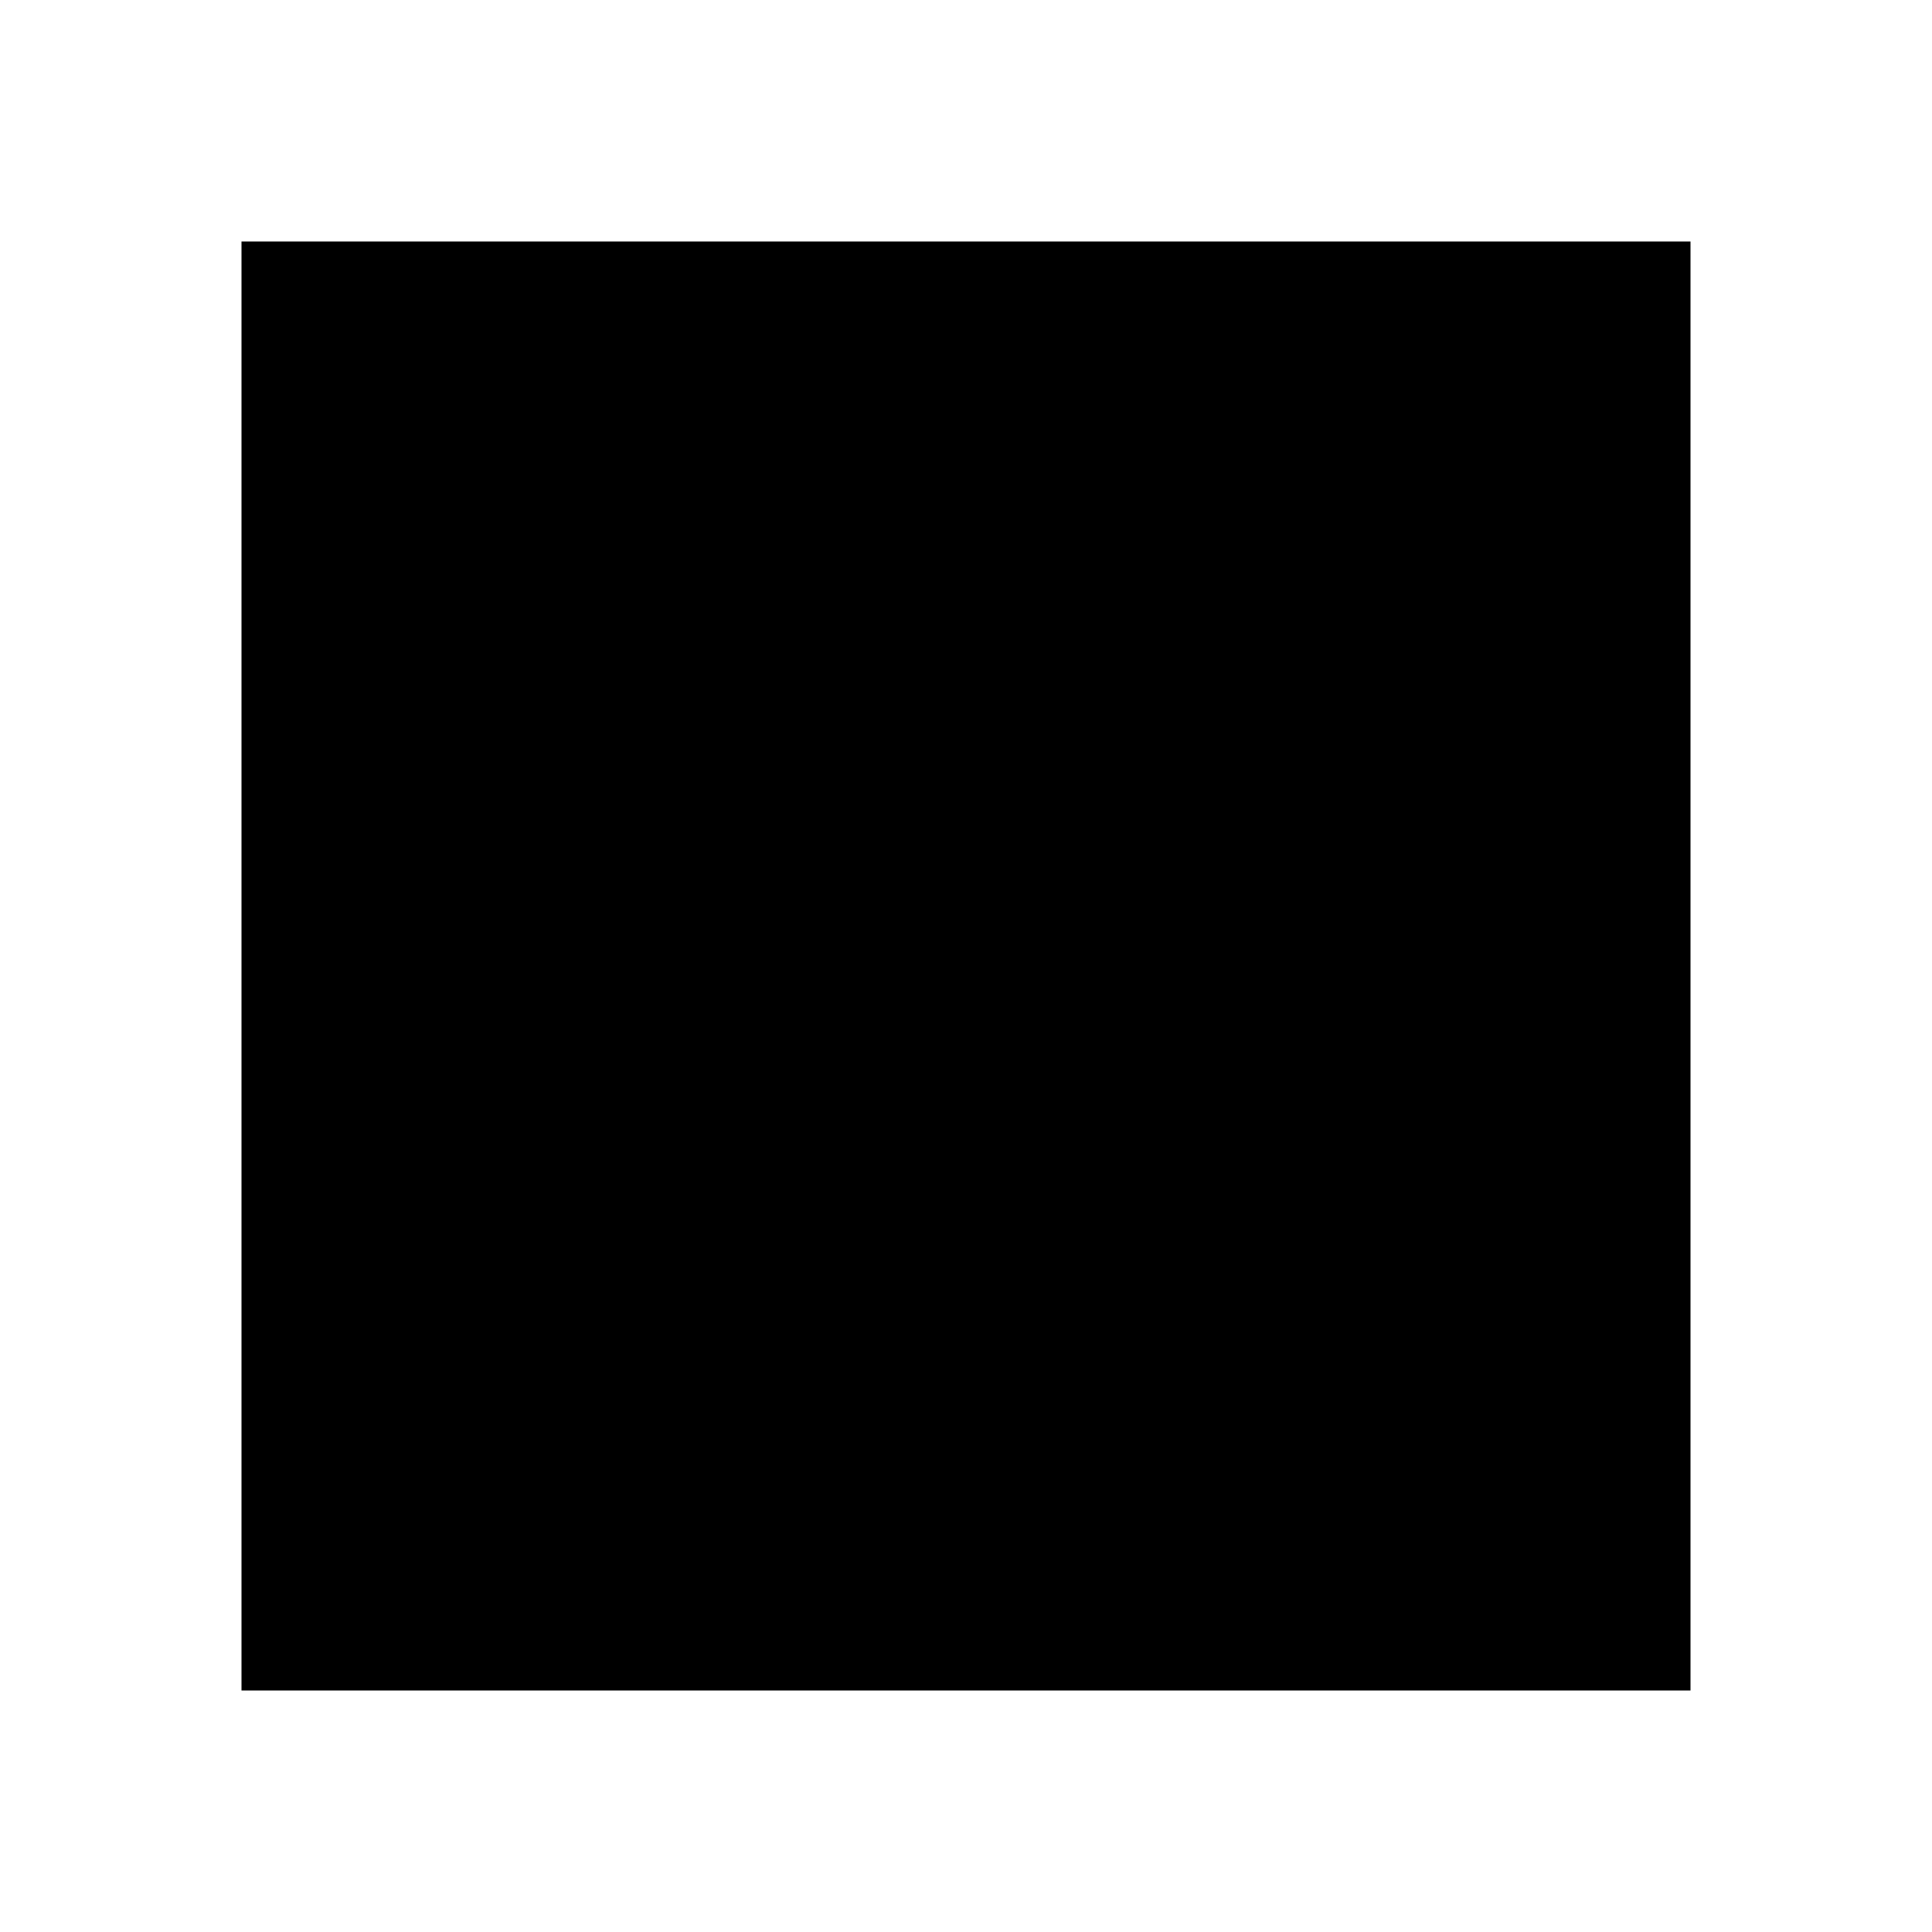
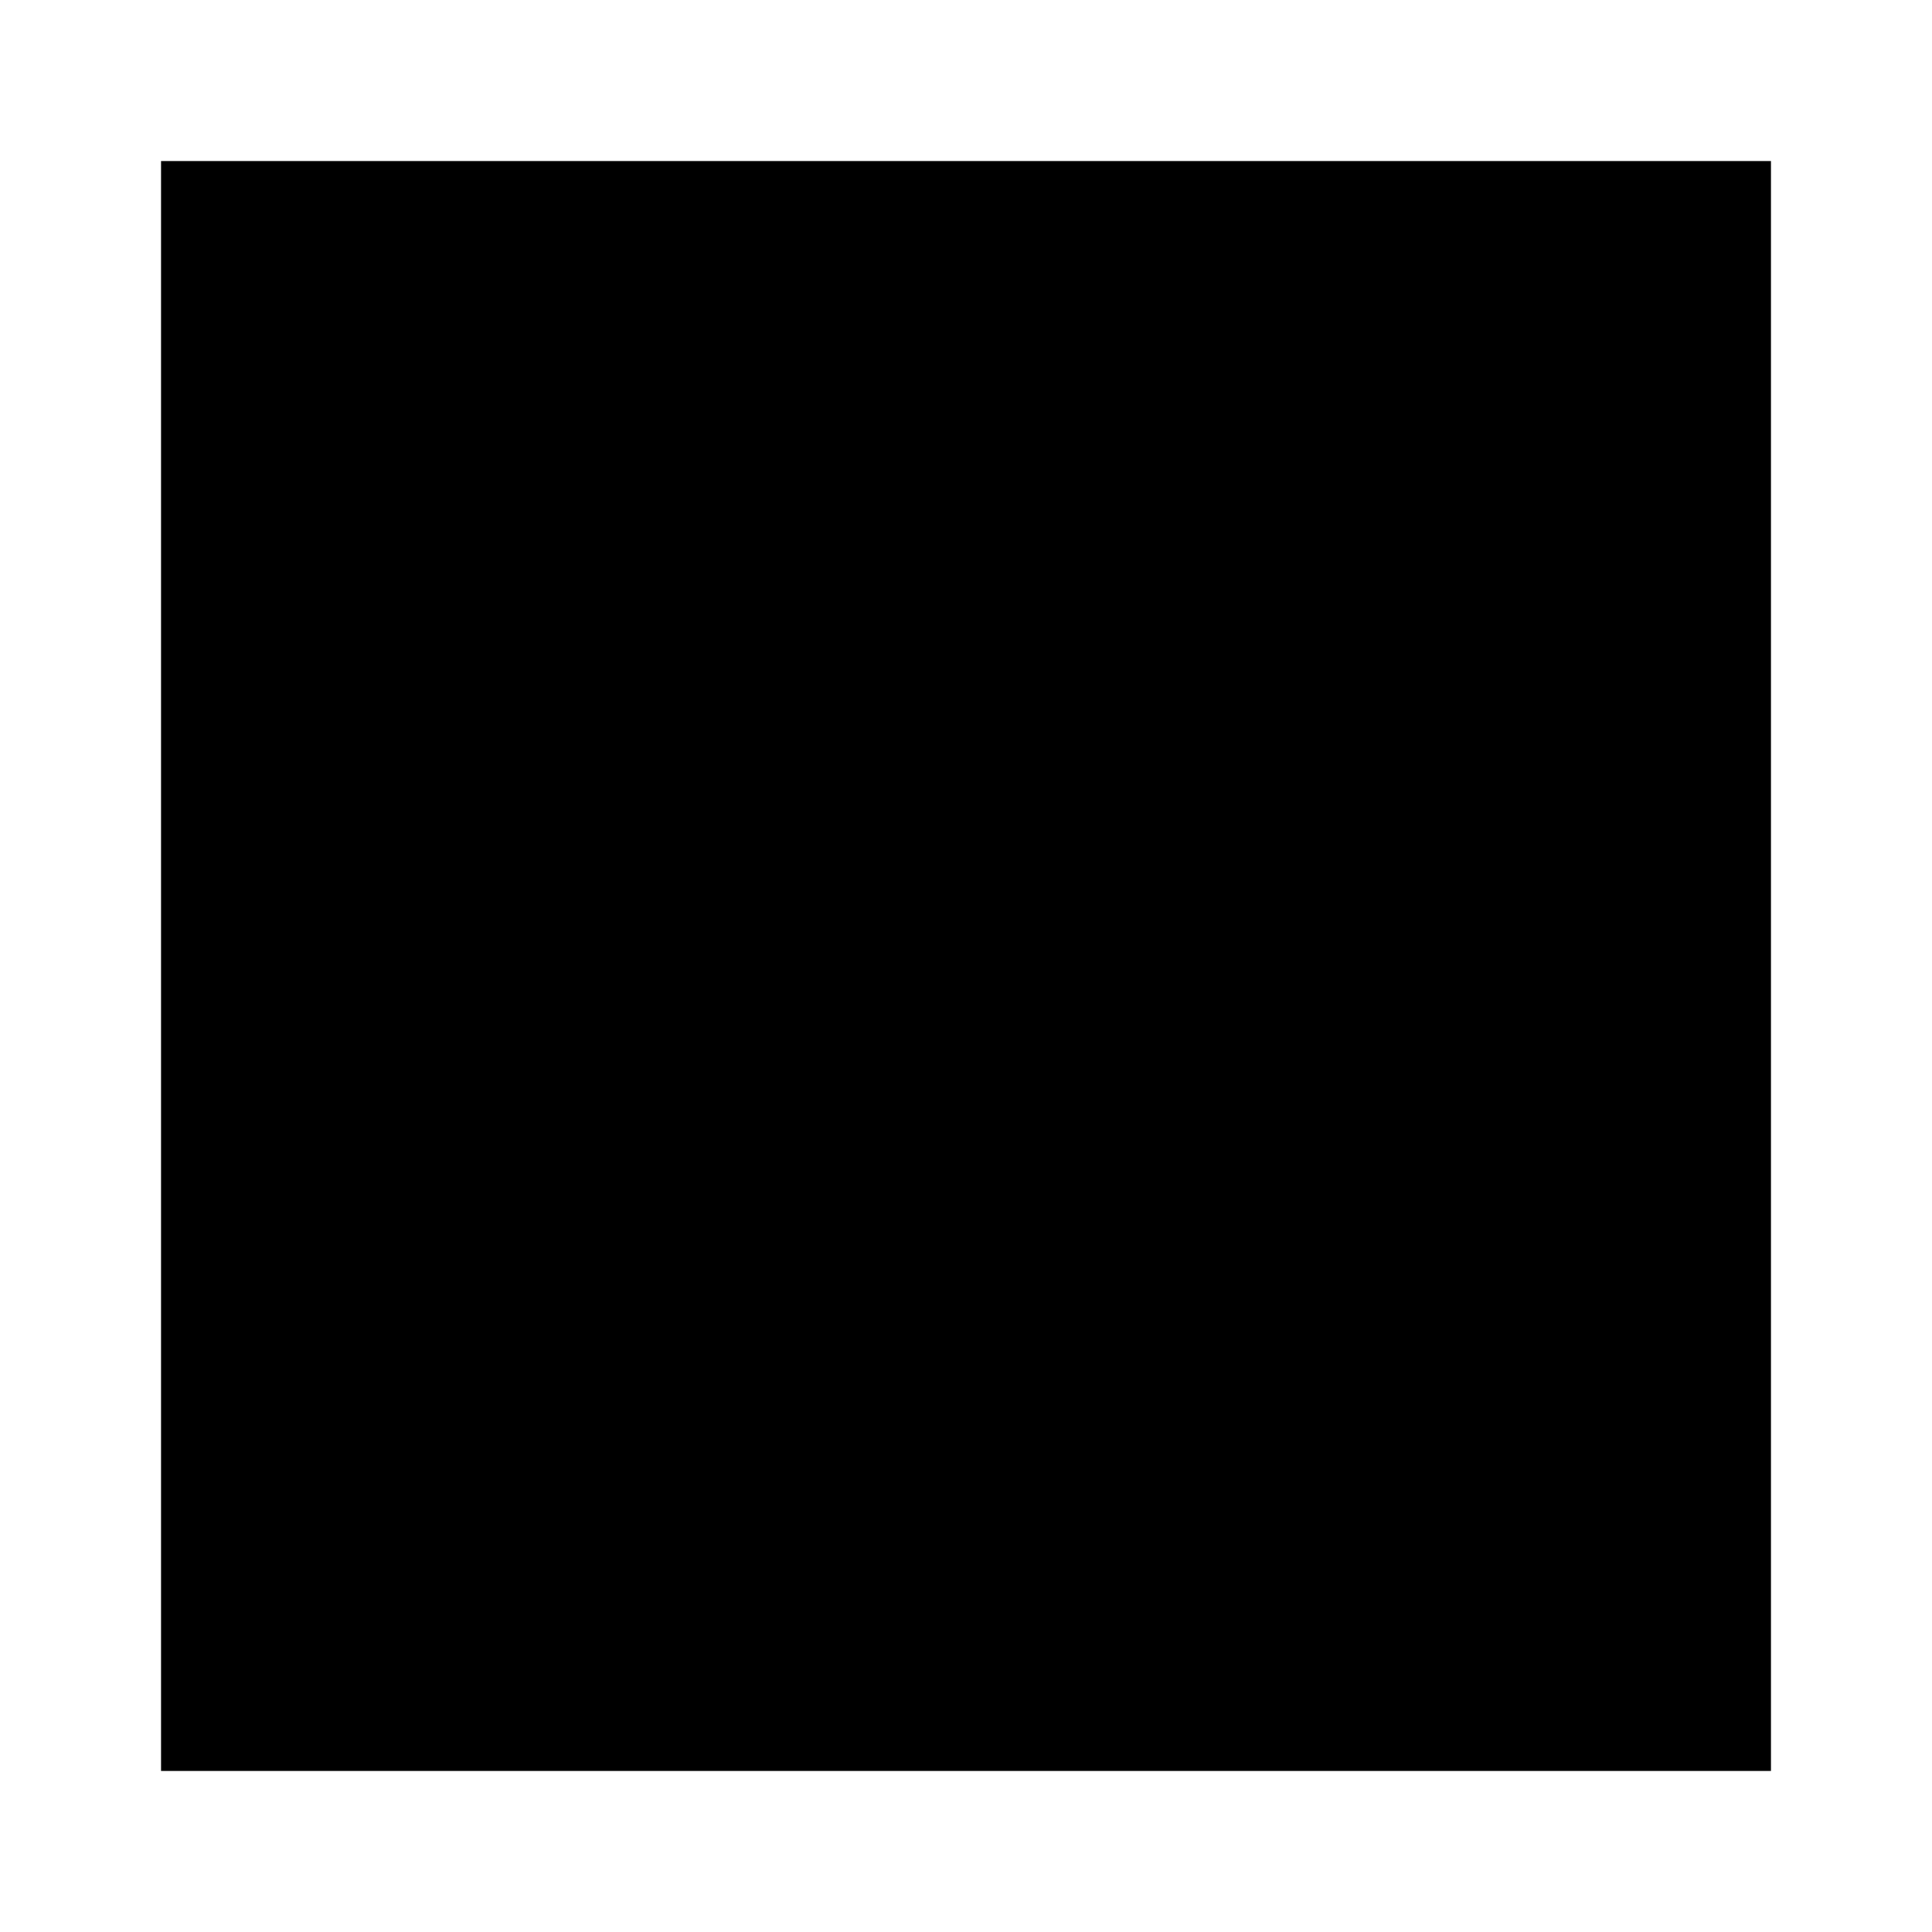
<svg xmlns="http://www.w3.org/2000/svg" width="24" height="24" viewBox="0 0 24 24" fill="none" stroke="currentColor" stroke-width="2">
-   <rect x="4" y="4" width="16" height="16" fill="currentColor" />
+   <rect x="3" y="3" width="18" height="18" fill="currentColor" />
</svg>
